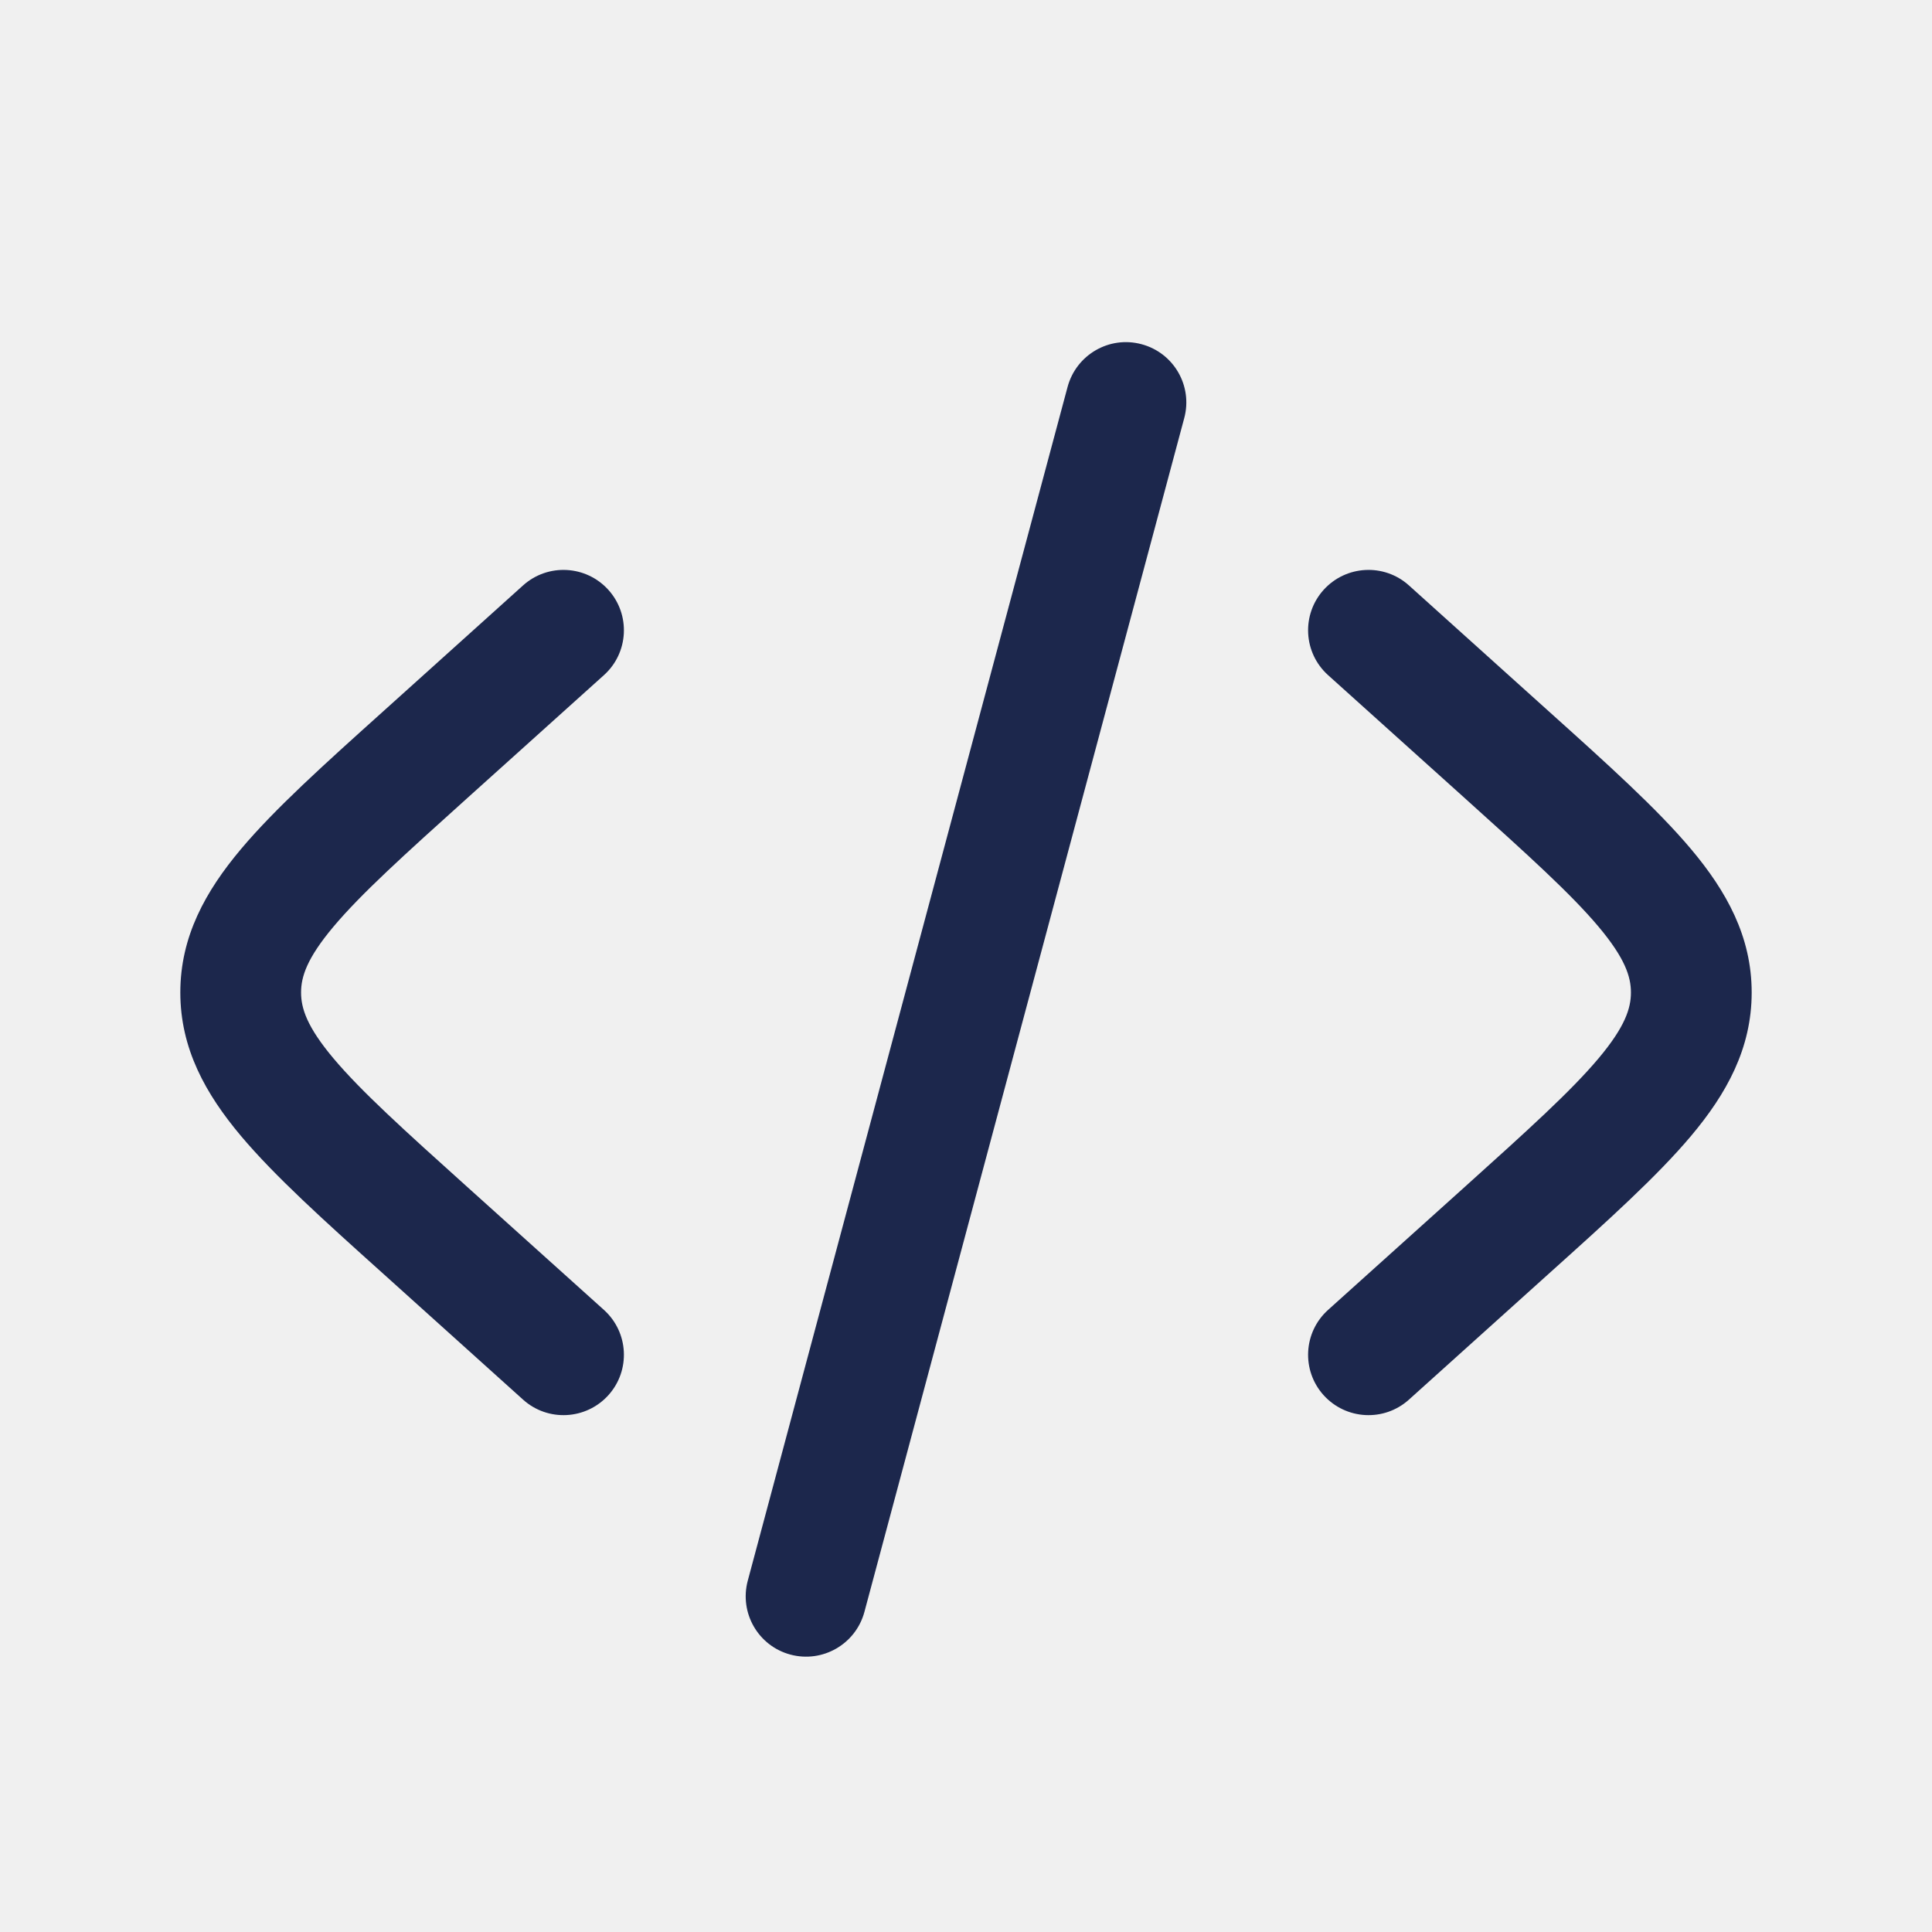
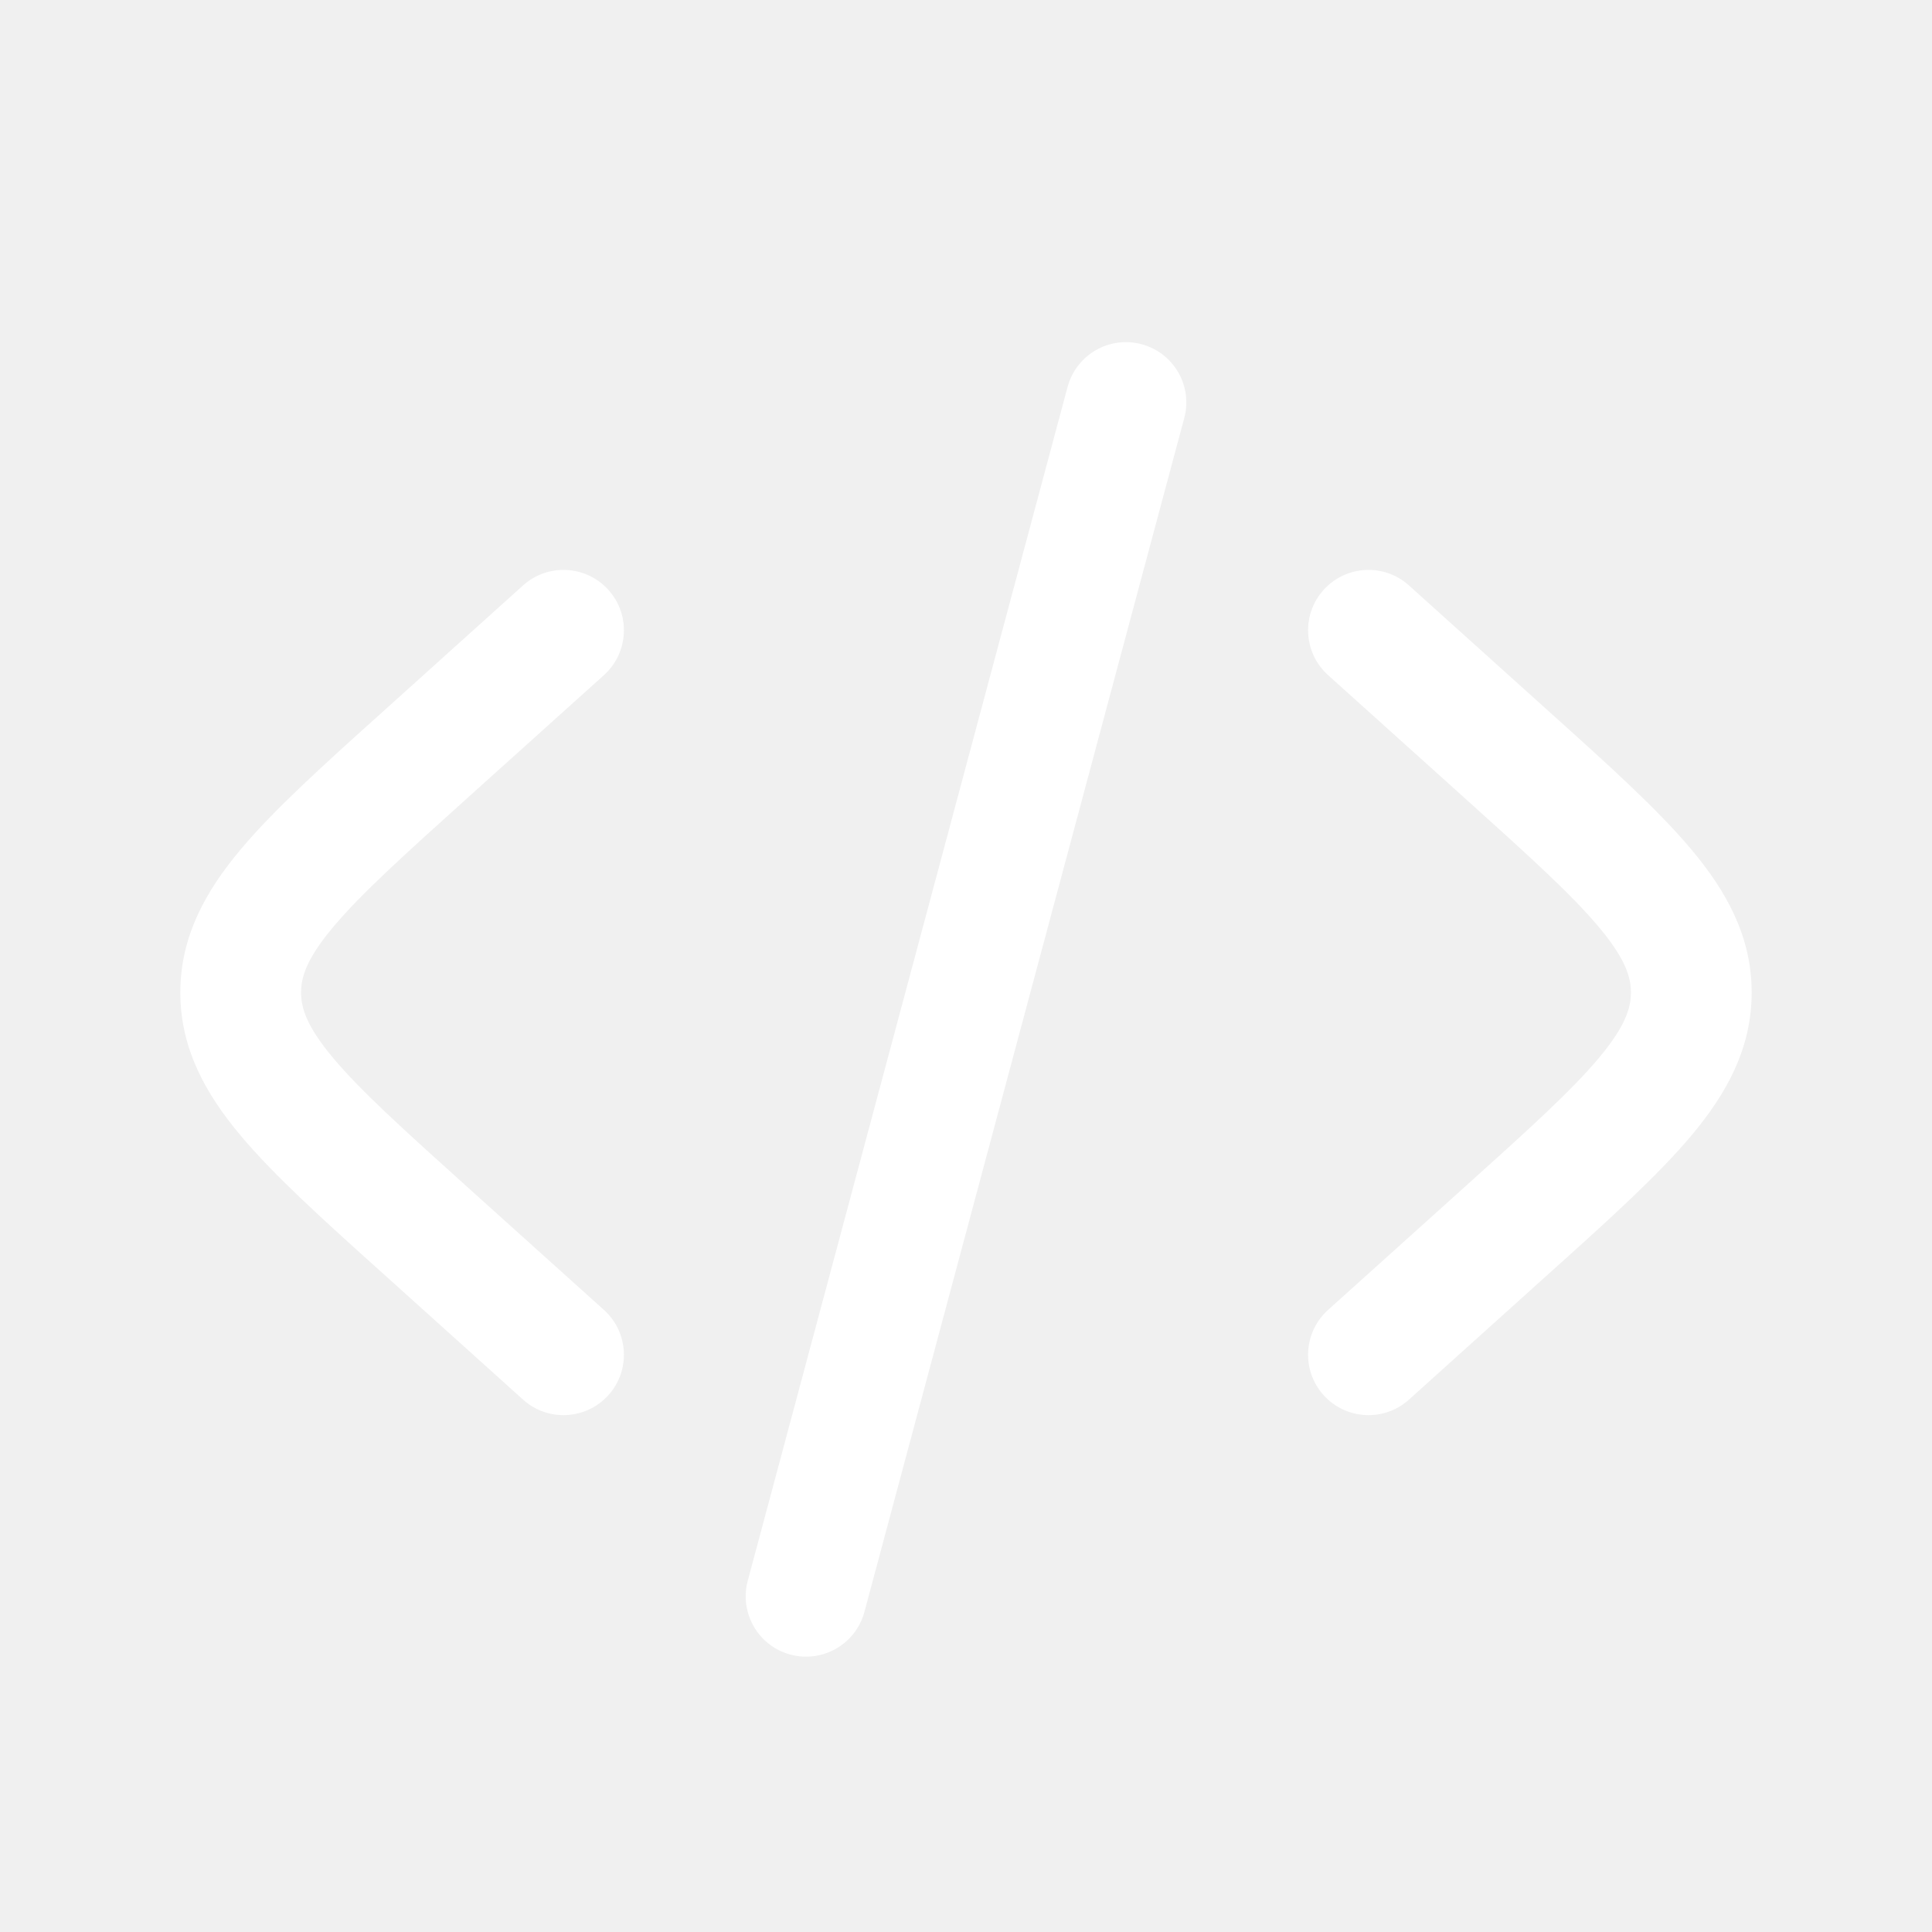
<svg xmlns="http://www.w3.org/2000/svg" width="800px" height="800px" viewBox="0 0 24 24" fill="none">
-   <path d="M14.181 4.276C14.581 4.383 14.819 4.794 14.711 5.194L10.738 20.024C10.63 20.424 10.219 20.661 9.819 20.554C9.419 20.447 9.182 20.036 9.289 19.636L13.262 4.806C13.37 4.406 13.781 4.168 14.181 4.276Z" fill="#1C274C" />
-   <path d="M16.442 7.328C16.72 7.02 17.194 6.995 17.502 7.272L19.239 8.836C19.976 9.498 20.586 10.048 21.006 10.547C21.447 11.071 21.76 11.634 21.76 12.329C21.76 13.025 21.447 13.588 21.006 14.112C20.586 14.611 19.976 15.161 19.239 15.823L17.502 17.387C17.194 17.664 16.72 17.639 16.442 17.331C16.165 17.023 16.19 16.549 16.498 16.272L18.195 14.745C18.983 14.036 19.514 13.556 19.858 13.147C20.188 12.754 20.26 12.525 20.26 12.329C20.26 12.134 20.188 11.905 19.858 11.512C19.514 11.103 18.983 10.623 18.195 9.914L16.498 8.387C16.19 8.11 16.165 7.636 16.442 7.328Z" fill="#1C274C" />
-   <path d="M7.502 8.387C7.81 8.11 7.835 7.636 7.558 7.328C7.28 7.02 6.806 6.995 6.498 7.272L4.761 8.836C4.024 9.498 3.414 10.048 2.994 10.547C2.553 11.071 2.24 11.634 2.24 12.329C2.24 13.025 2.553 13.588 2.994 14.112C3.414 14.611 4.024 15.161 4.761 15.823L6.498 17.387C6.806 17.664 7.28 17.639 7.558 17.331C7.835 17.023 7.81 16.549 7.502 16.272L5.805 14.745C5.017 14.036 4.486 13.556 4.142 13.147C3.812 12.754 3.74 12.525 3.74 12.329C3.74 12.134 3.812 11.905 4.142 11.512C4.486 11.103 5.017 10.623 5.805 9.914L7.502 8.387Z" fill="#1C274C" />
+   <path d="M14.181 4.276C14.581 4.383 14.819 4.794 14.711 5.194L10.738 20.024C10.63 20.424 10.219 20.661 9.819 20.554C9.419 20.447 9.182 20.036 9.289 19.636L13.262 4.806C13.37 4.406 13.781 4.168 14.181 4.276Z" fill="#fff" />
+   <path d="M16.442 7.328C16.72 7.02 17.194 6.995 17.502 7.272L19.239 8.836C19.976 9.498 20.586 10.048 21.006 10.547C21.447 11.071 21.76 11.634 21.76 12.329C21.76 13.025 21.447 13.588 21.006 14.112C20.586 14.611 19.976 15.161 19.239 15.823L17.502 17.387C17.194 17.664 16.72 17.639 16.442 17.331C16.165 17.023 16.19 16.549 16.498 16.272L18.195 14.745C18.983 14.036 19.514 13.556 19.858 13.147C20.188 12.754 20.26 12.525 20.26 12.329C20.26 12.134 20.188 11.905 19.858 11.512C19.514 11.103 18.983 10.623 18.195 9.914L16.498 8.387C16.19 8.11 16.165 7.636 16.442 7.328Z" fill="#fff" />
+   <path d="M7.502 8.387C7.81 8.11 7.835 7.636 7.558 7.328C7.28 7.02 6.806 6.995 6.498 7.272L4.761 8.836C4.024 9.498 3.414 10.048 2.994 10.547C2.553 11.071 2.24 11.634 2.24 12.329C2.24 13.025 2.553 13.588 2.994 14.112C3.414 14.611 4.024 15.161 4.761 15.823L6.498 17.387C6.806 17.664 7.28 17.639 7.558 17.331C7.835 17.023 7.81 16.549 7.502 16.272L5.805 14.745C5.017 14.036 4.486 13.556 4.142 13.147C3.812 12.754 3.74 12.525 3.74 12.329C3.74 12.134 3.812 11.905 4.142 11.512C4.486 11.103 5.017 10.623 5.805 9.914L7.502 8.387Z" fill="#fff" />
</svg>
